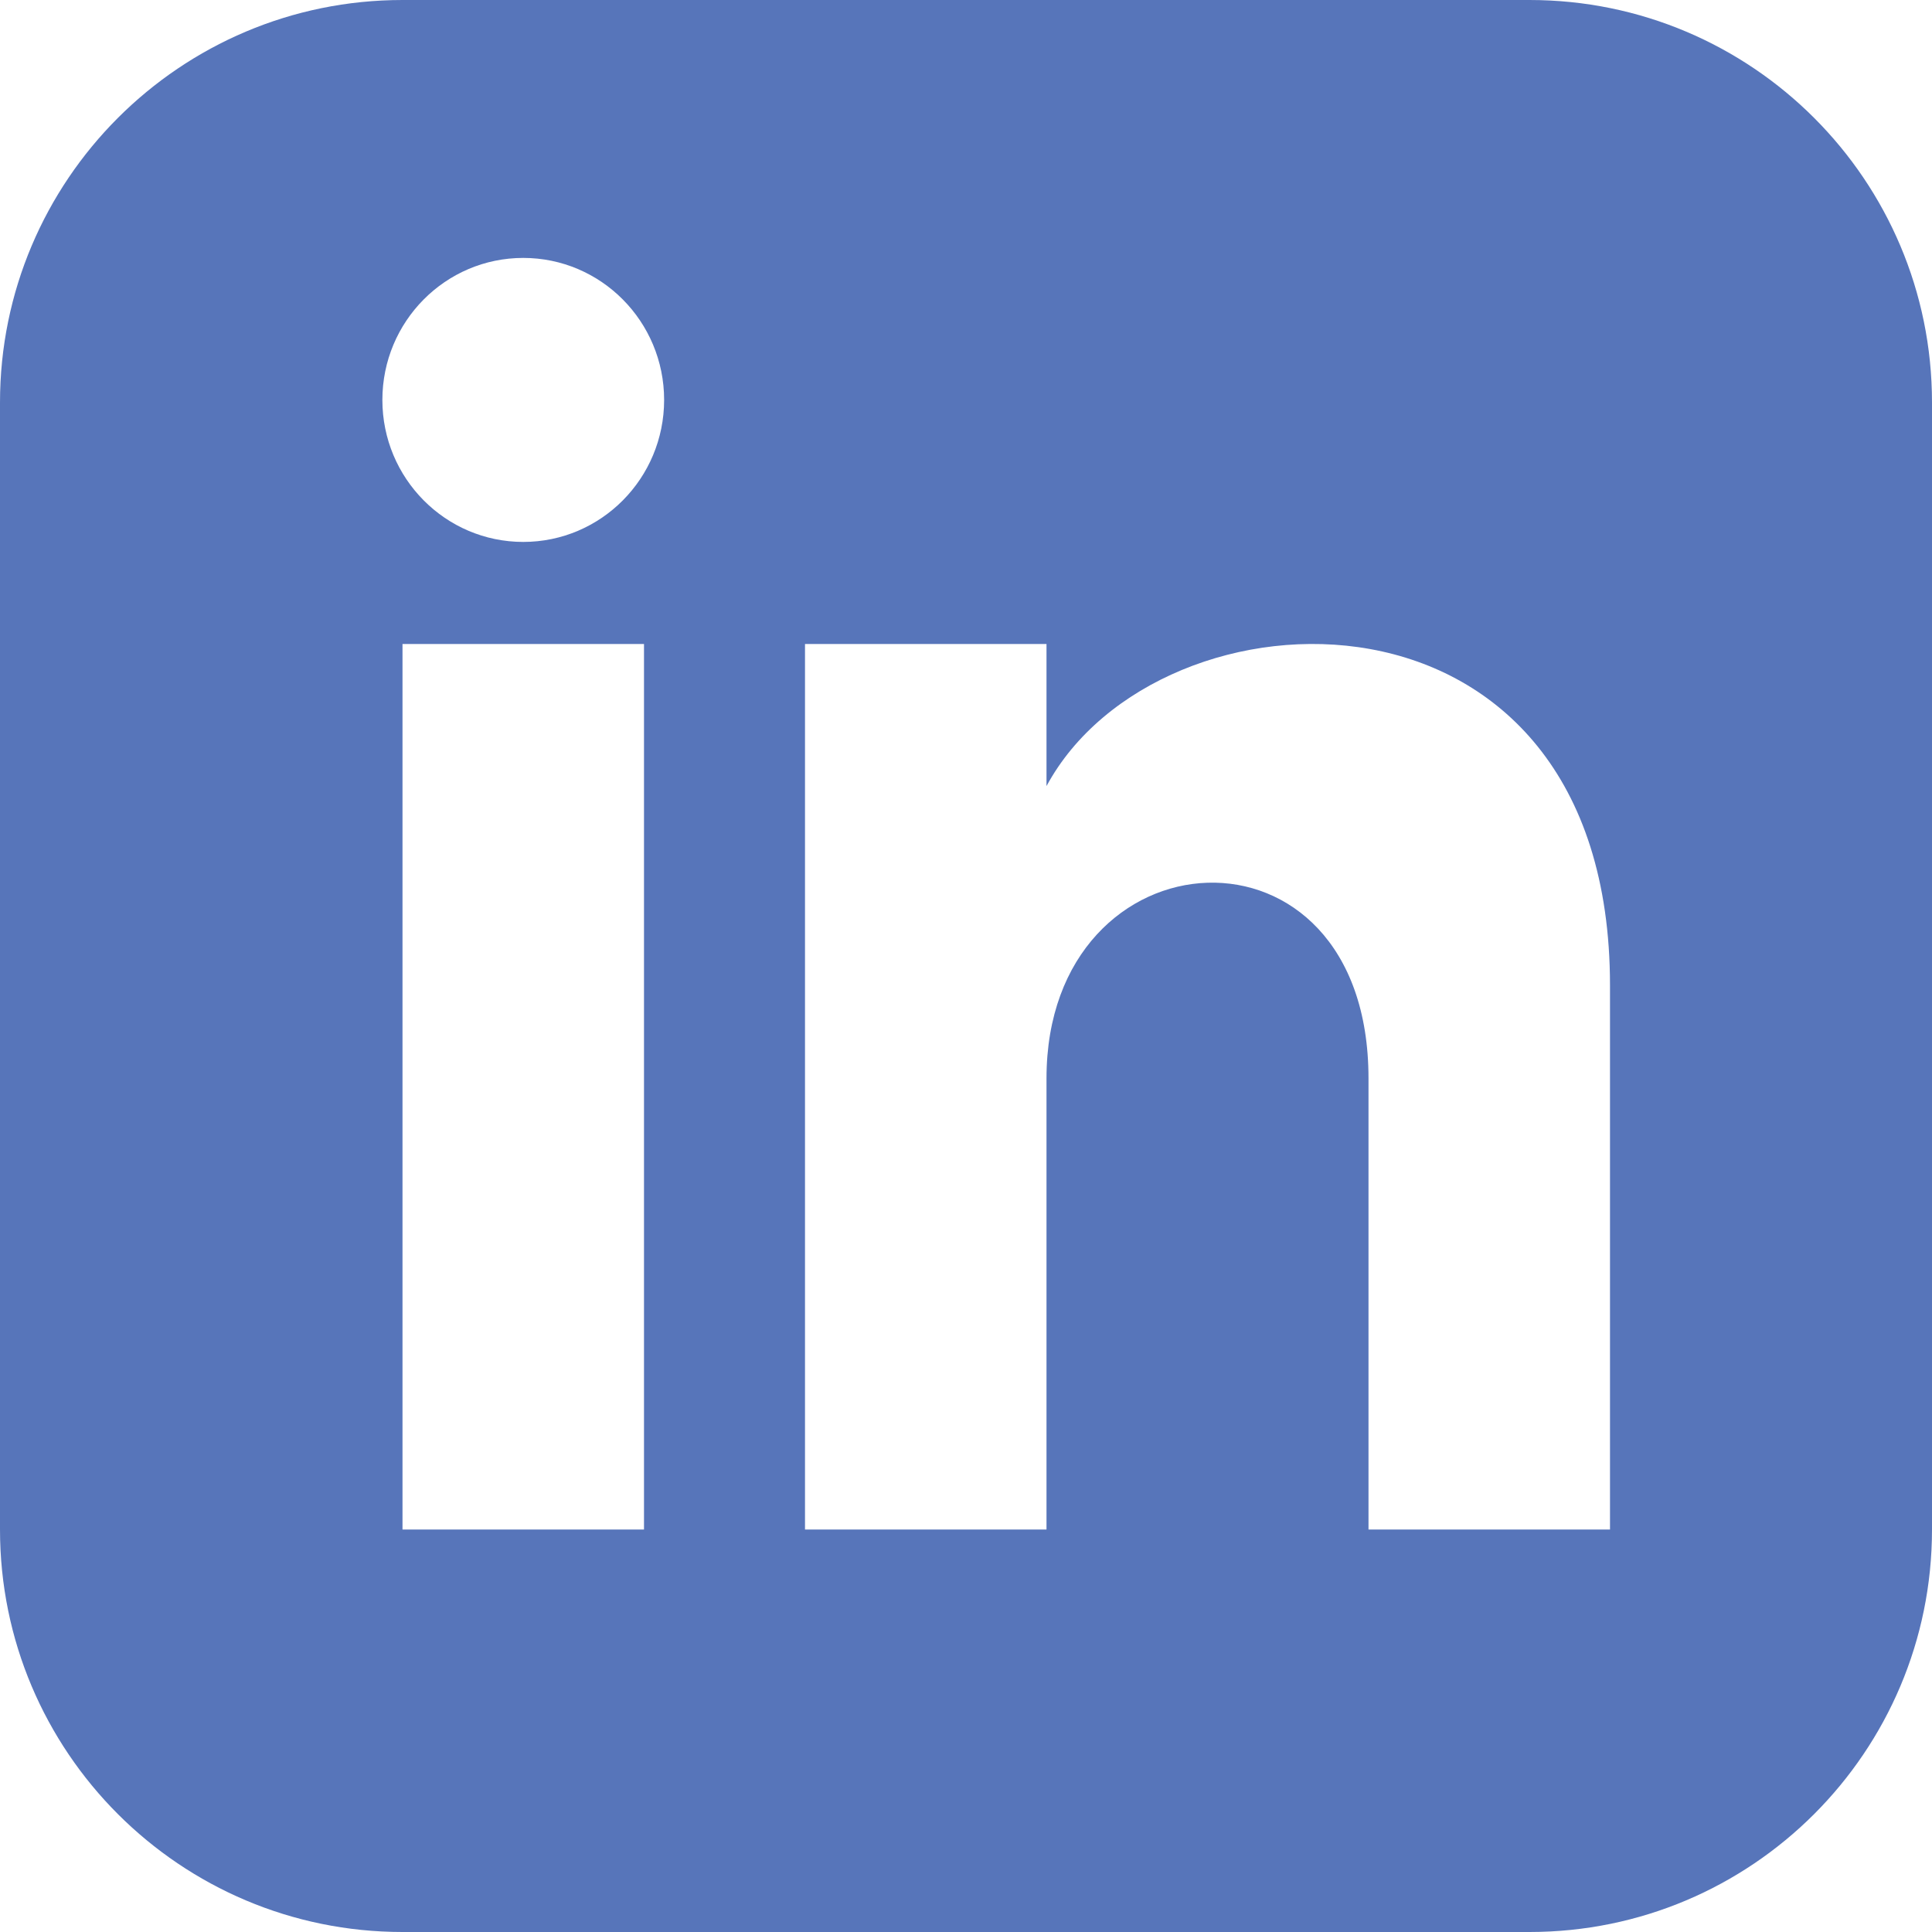
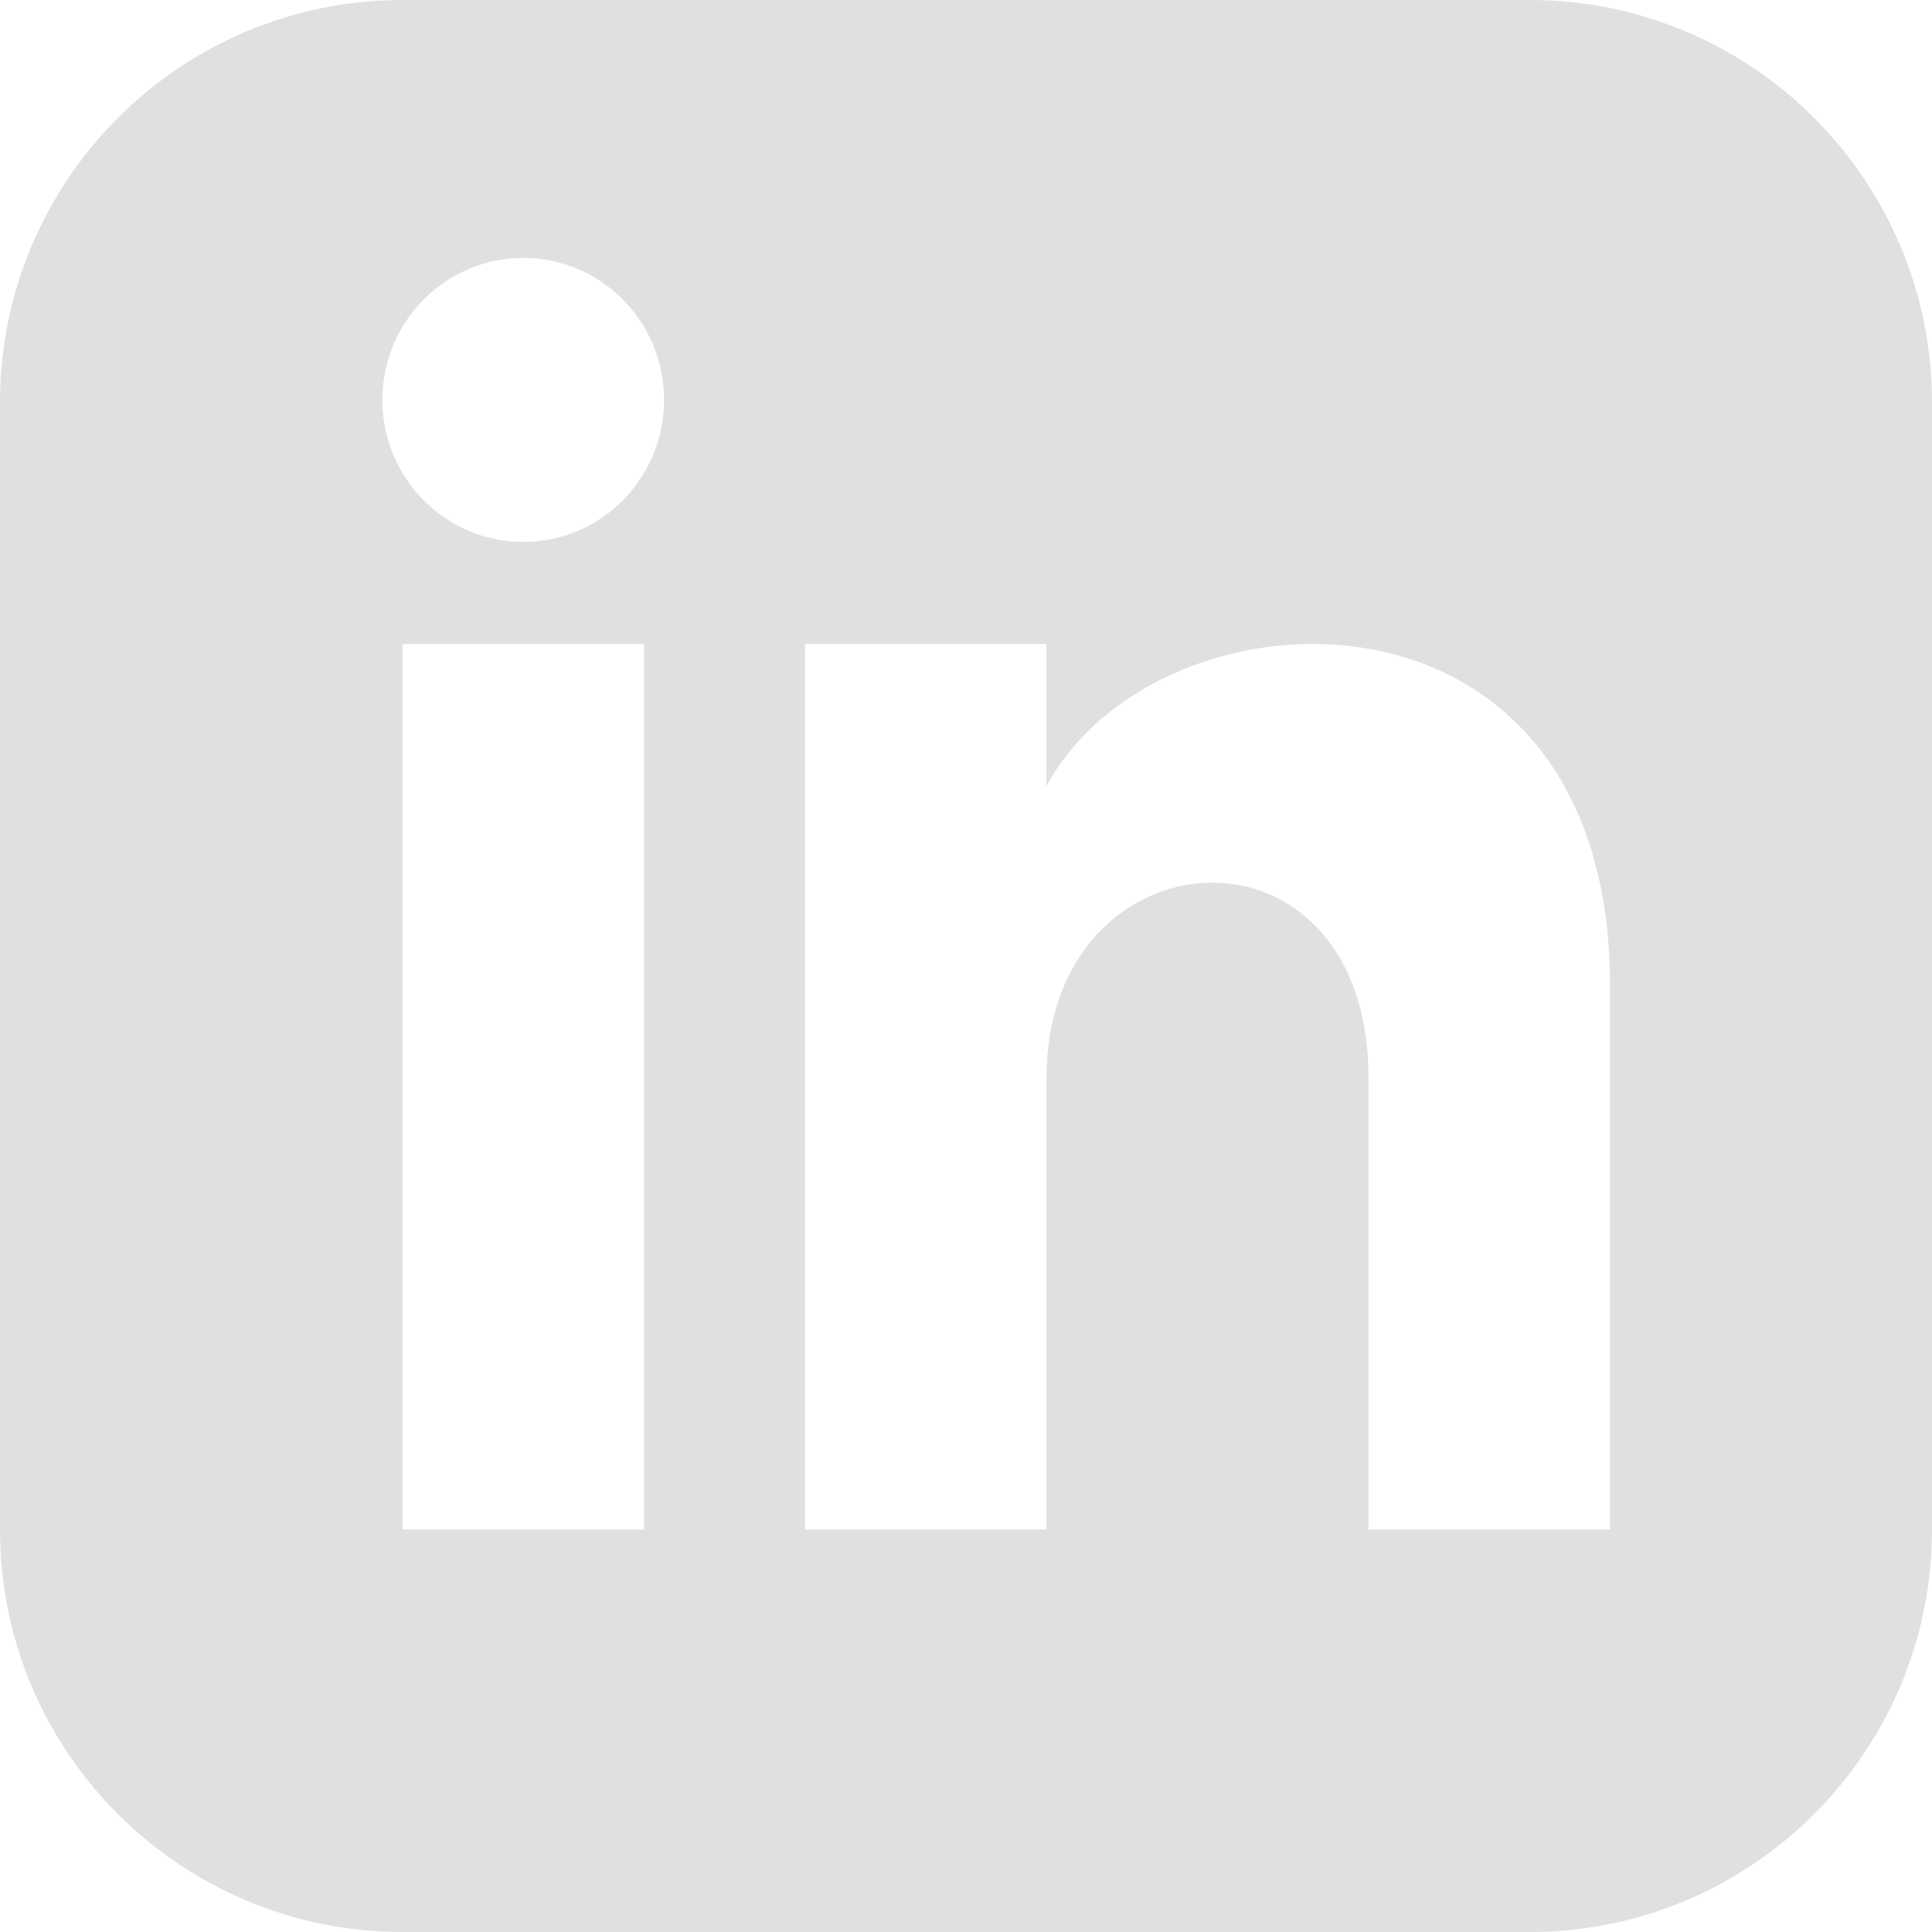
<svg xmlns="http://www.w3.org/2000/svg" width="24" height="24" viewBox="0 0 24 24">
-   <g fill="#5775BA">
+   <g fill="#E0E0E0">
    <path d="M19 0h-14c-2.761 0-5 2.239-5 5v14c0 2.761 2.239 5 5 5h14c2.762 0 5-2.239 5-5v-14c0-2.761-2.238-5-5-5zm-11 19h-3v-11h3v11zm-1.5-12.268c-.966 0-1.75-.79-1.75-1.764s.784-1.764 1.75-1.764 1.75.79 1.75 1.764-.783 1.764-1.75 1.764zm13.5 12.268h-3v-5.604c0-3.368-4-3.113-4 0v5.604h-3v-11h3v1.765c1.396-2.586 7-2.777 7 2.476v6.759z" />
  </g>
</svg>
